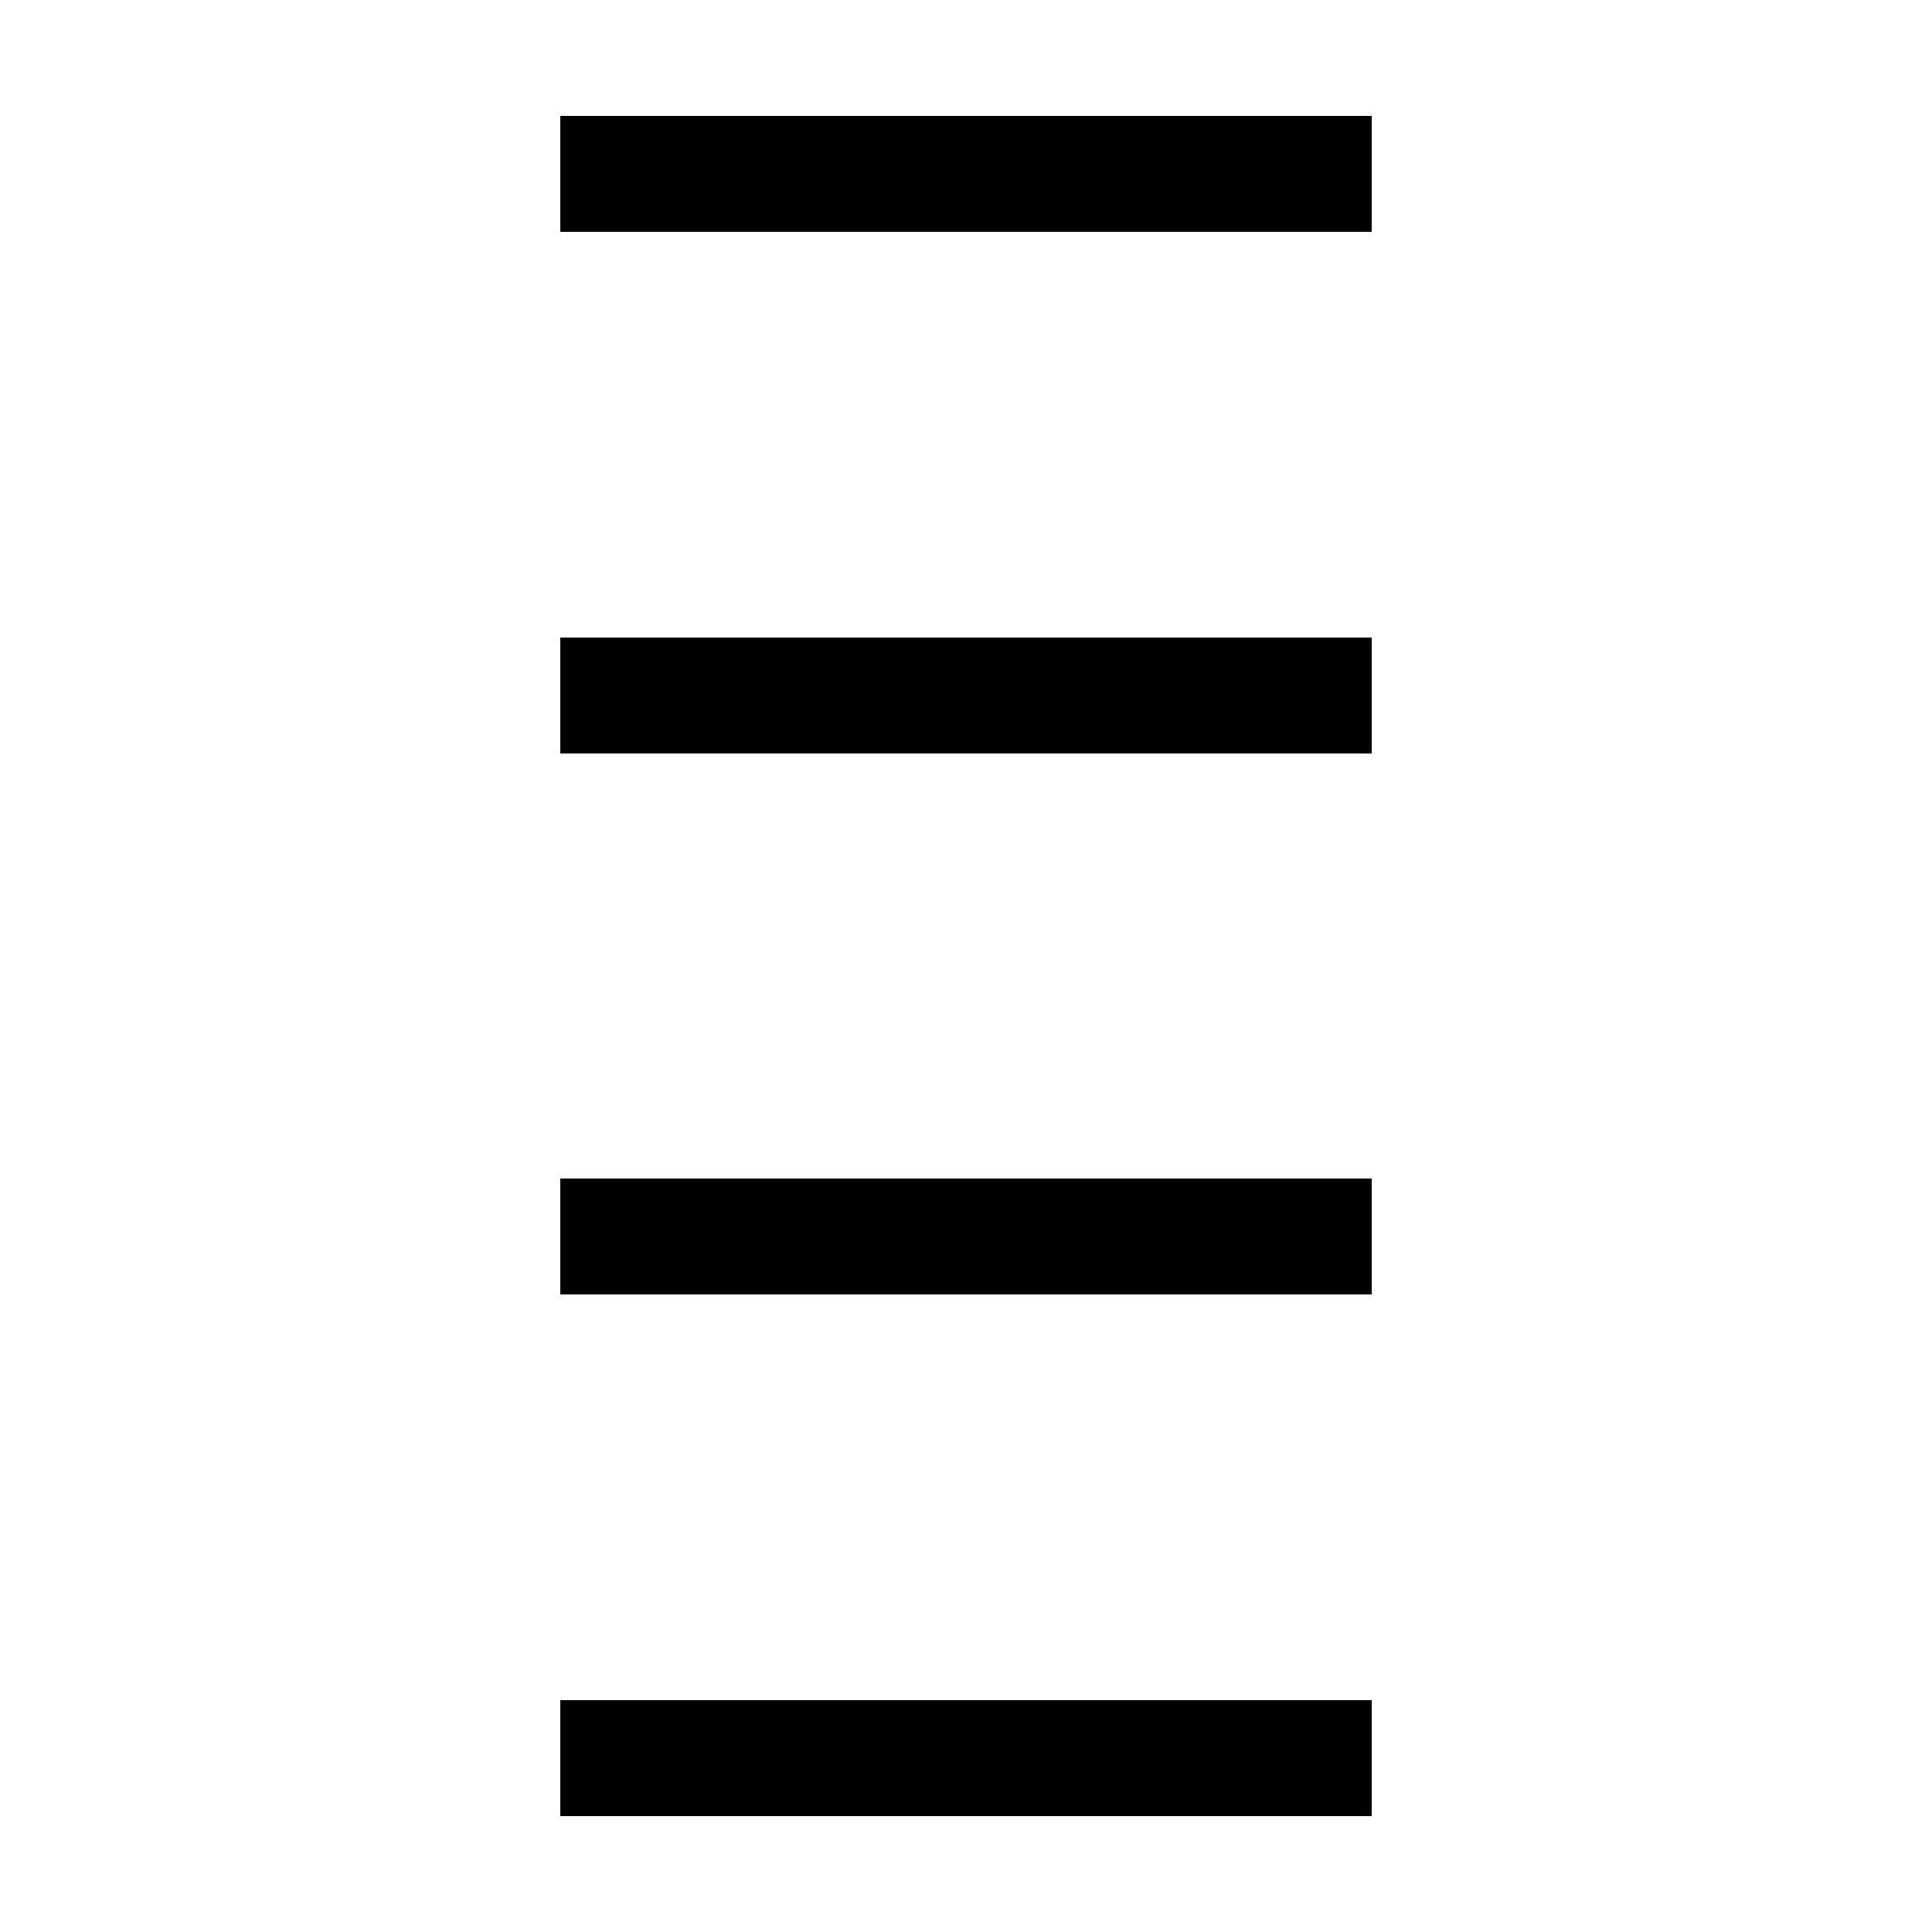
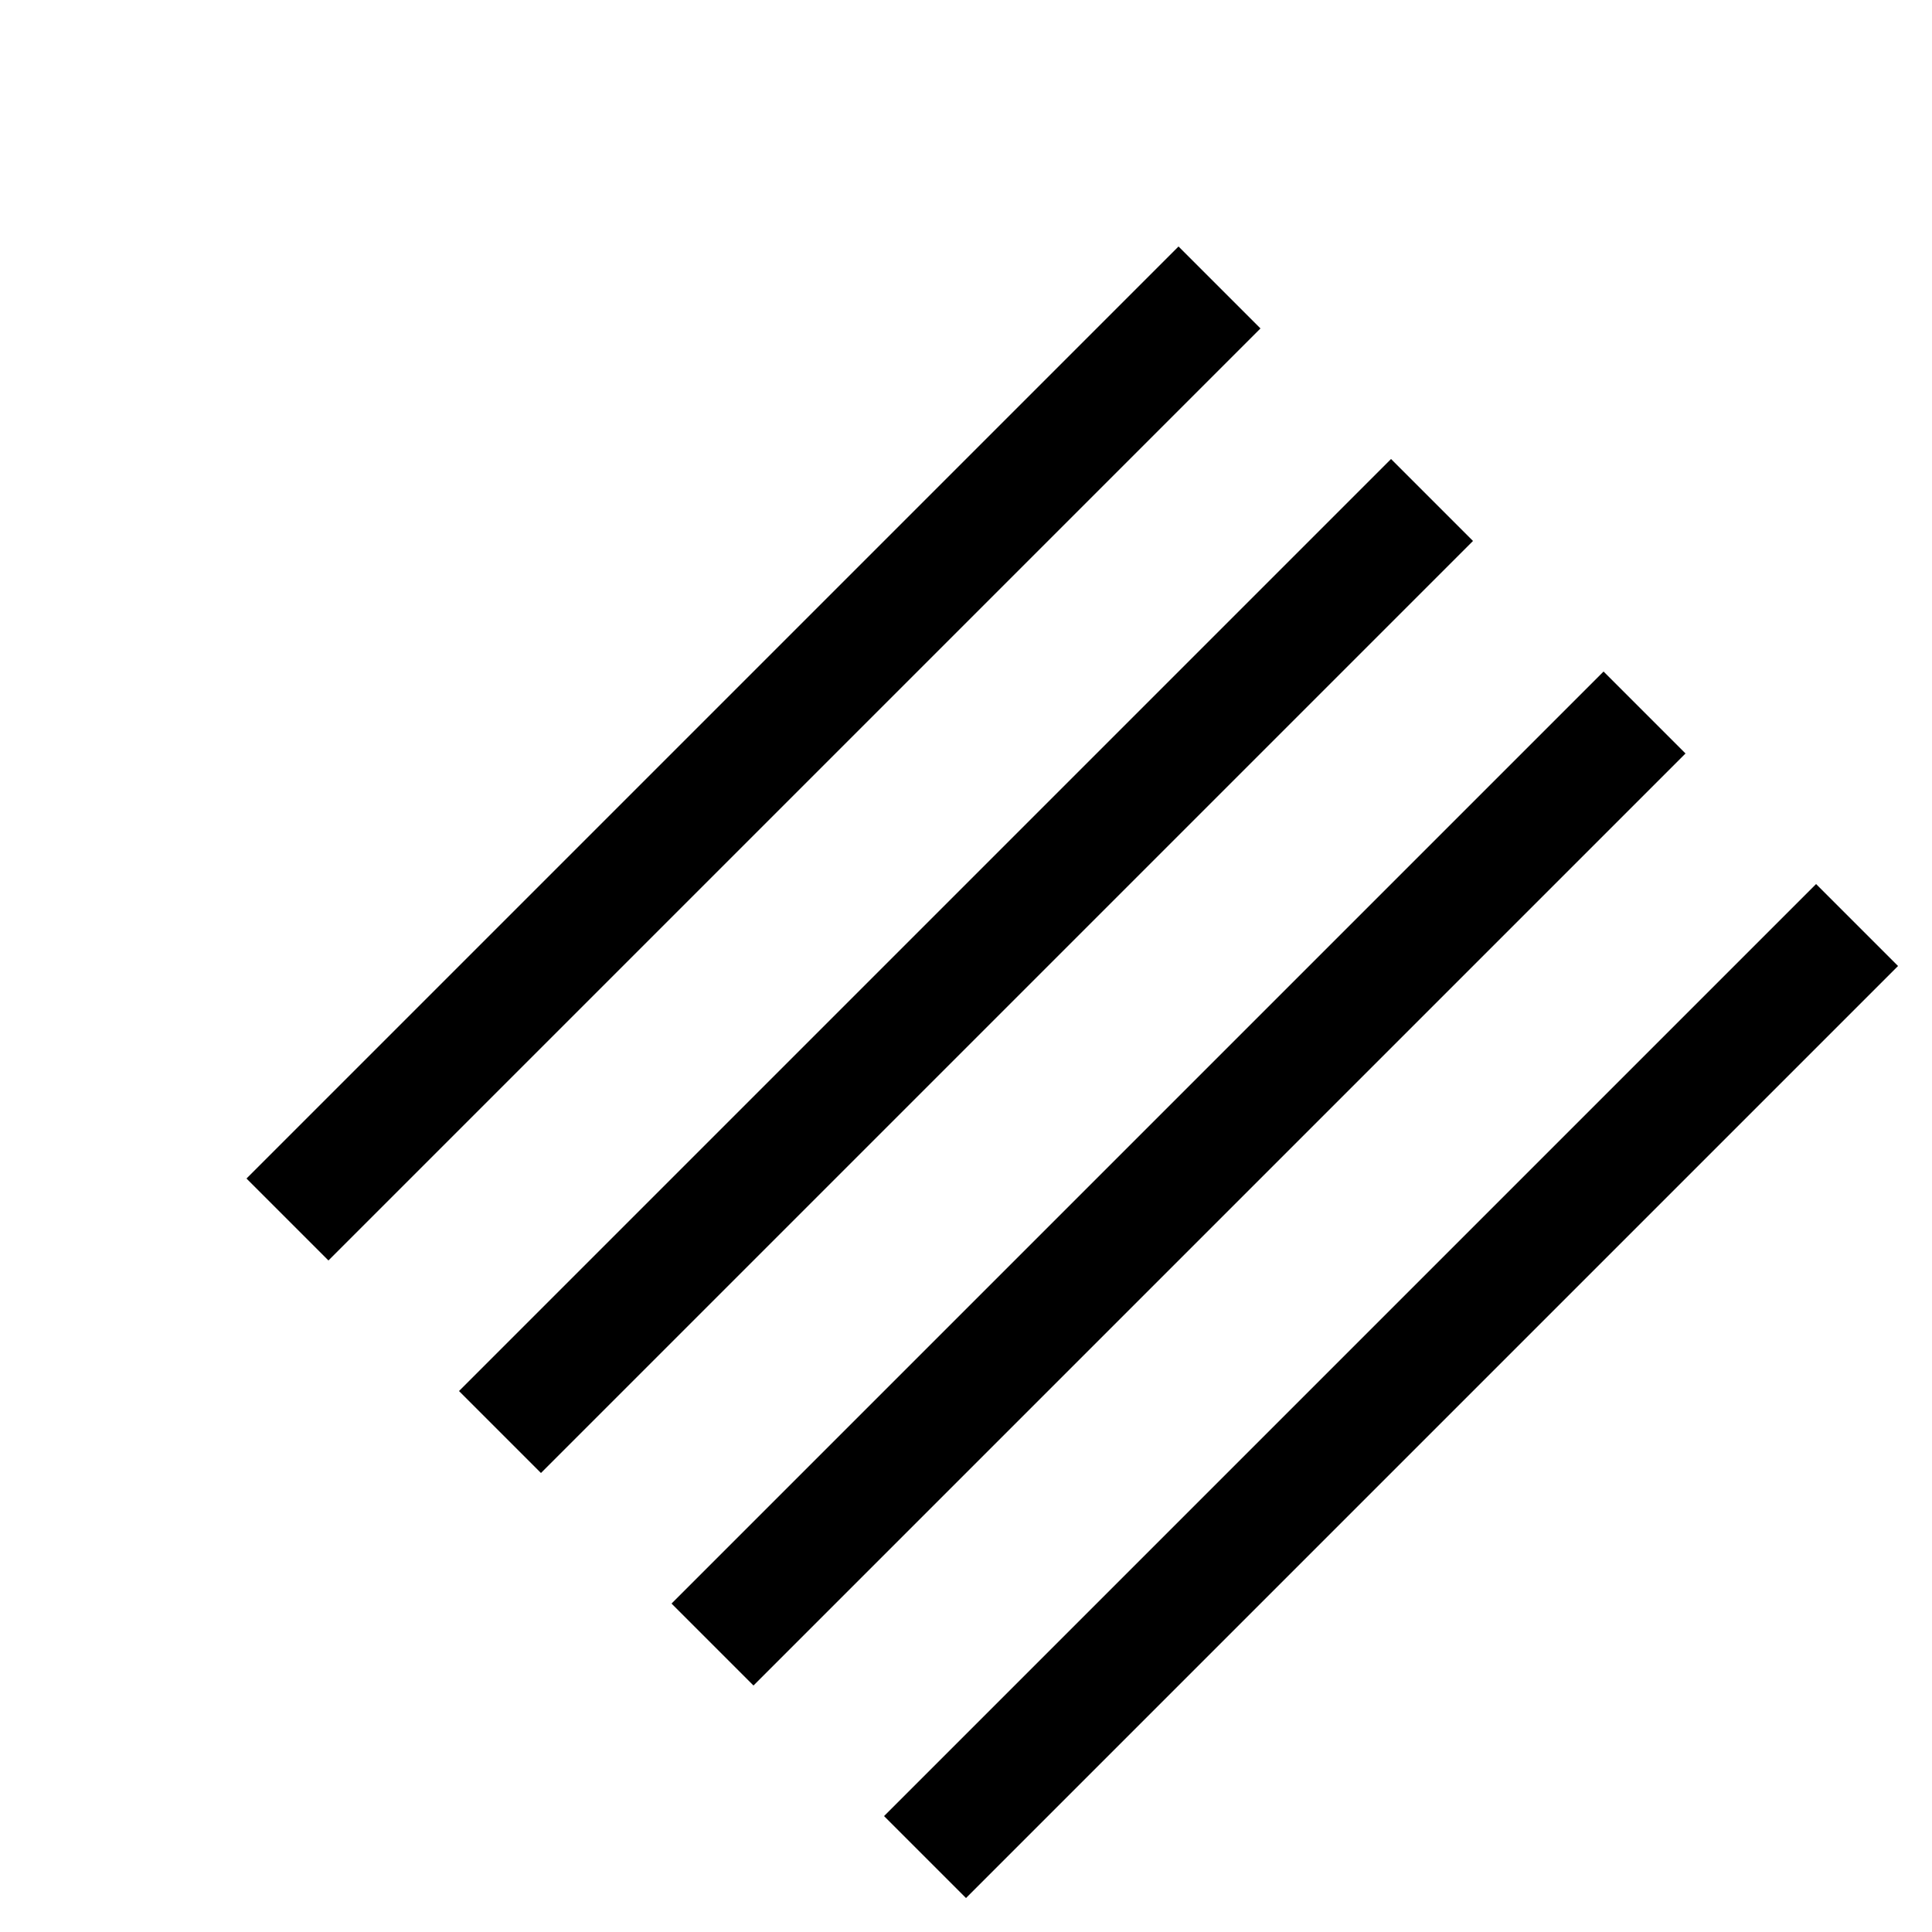
<svg xmlns="http://www.w3.org/2000/svg" viewBox="0 0 100 100">
  <g fill="none" stroke="currentColor" stroke-width="6" stroke-linejoin="miter">
-     <path d="M29 91L71 91" stroke-linecap="butt" />
-     <path d="M29 64L71 64" stroke-linecap="butt" />
-     <path d="M29 36L71 36" stroke-linecap="butt" />
-     <path d="M29 9L71 9" stroke-linecap="butt" />
+     <path d="M94 50L50 94" stroke-linecap="square" />
+     <path d="M83 39L39 83" stroke-linecap="square" />
+     <path d="M72 28L28 72" stroke-linecap="square" />
+     <path d="M61 17L17 61" stroke-linecap="square" />
  </g>
</svg>
